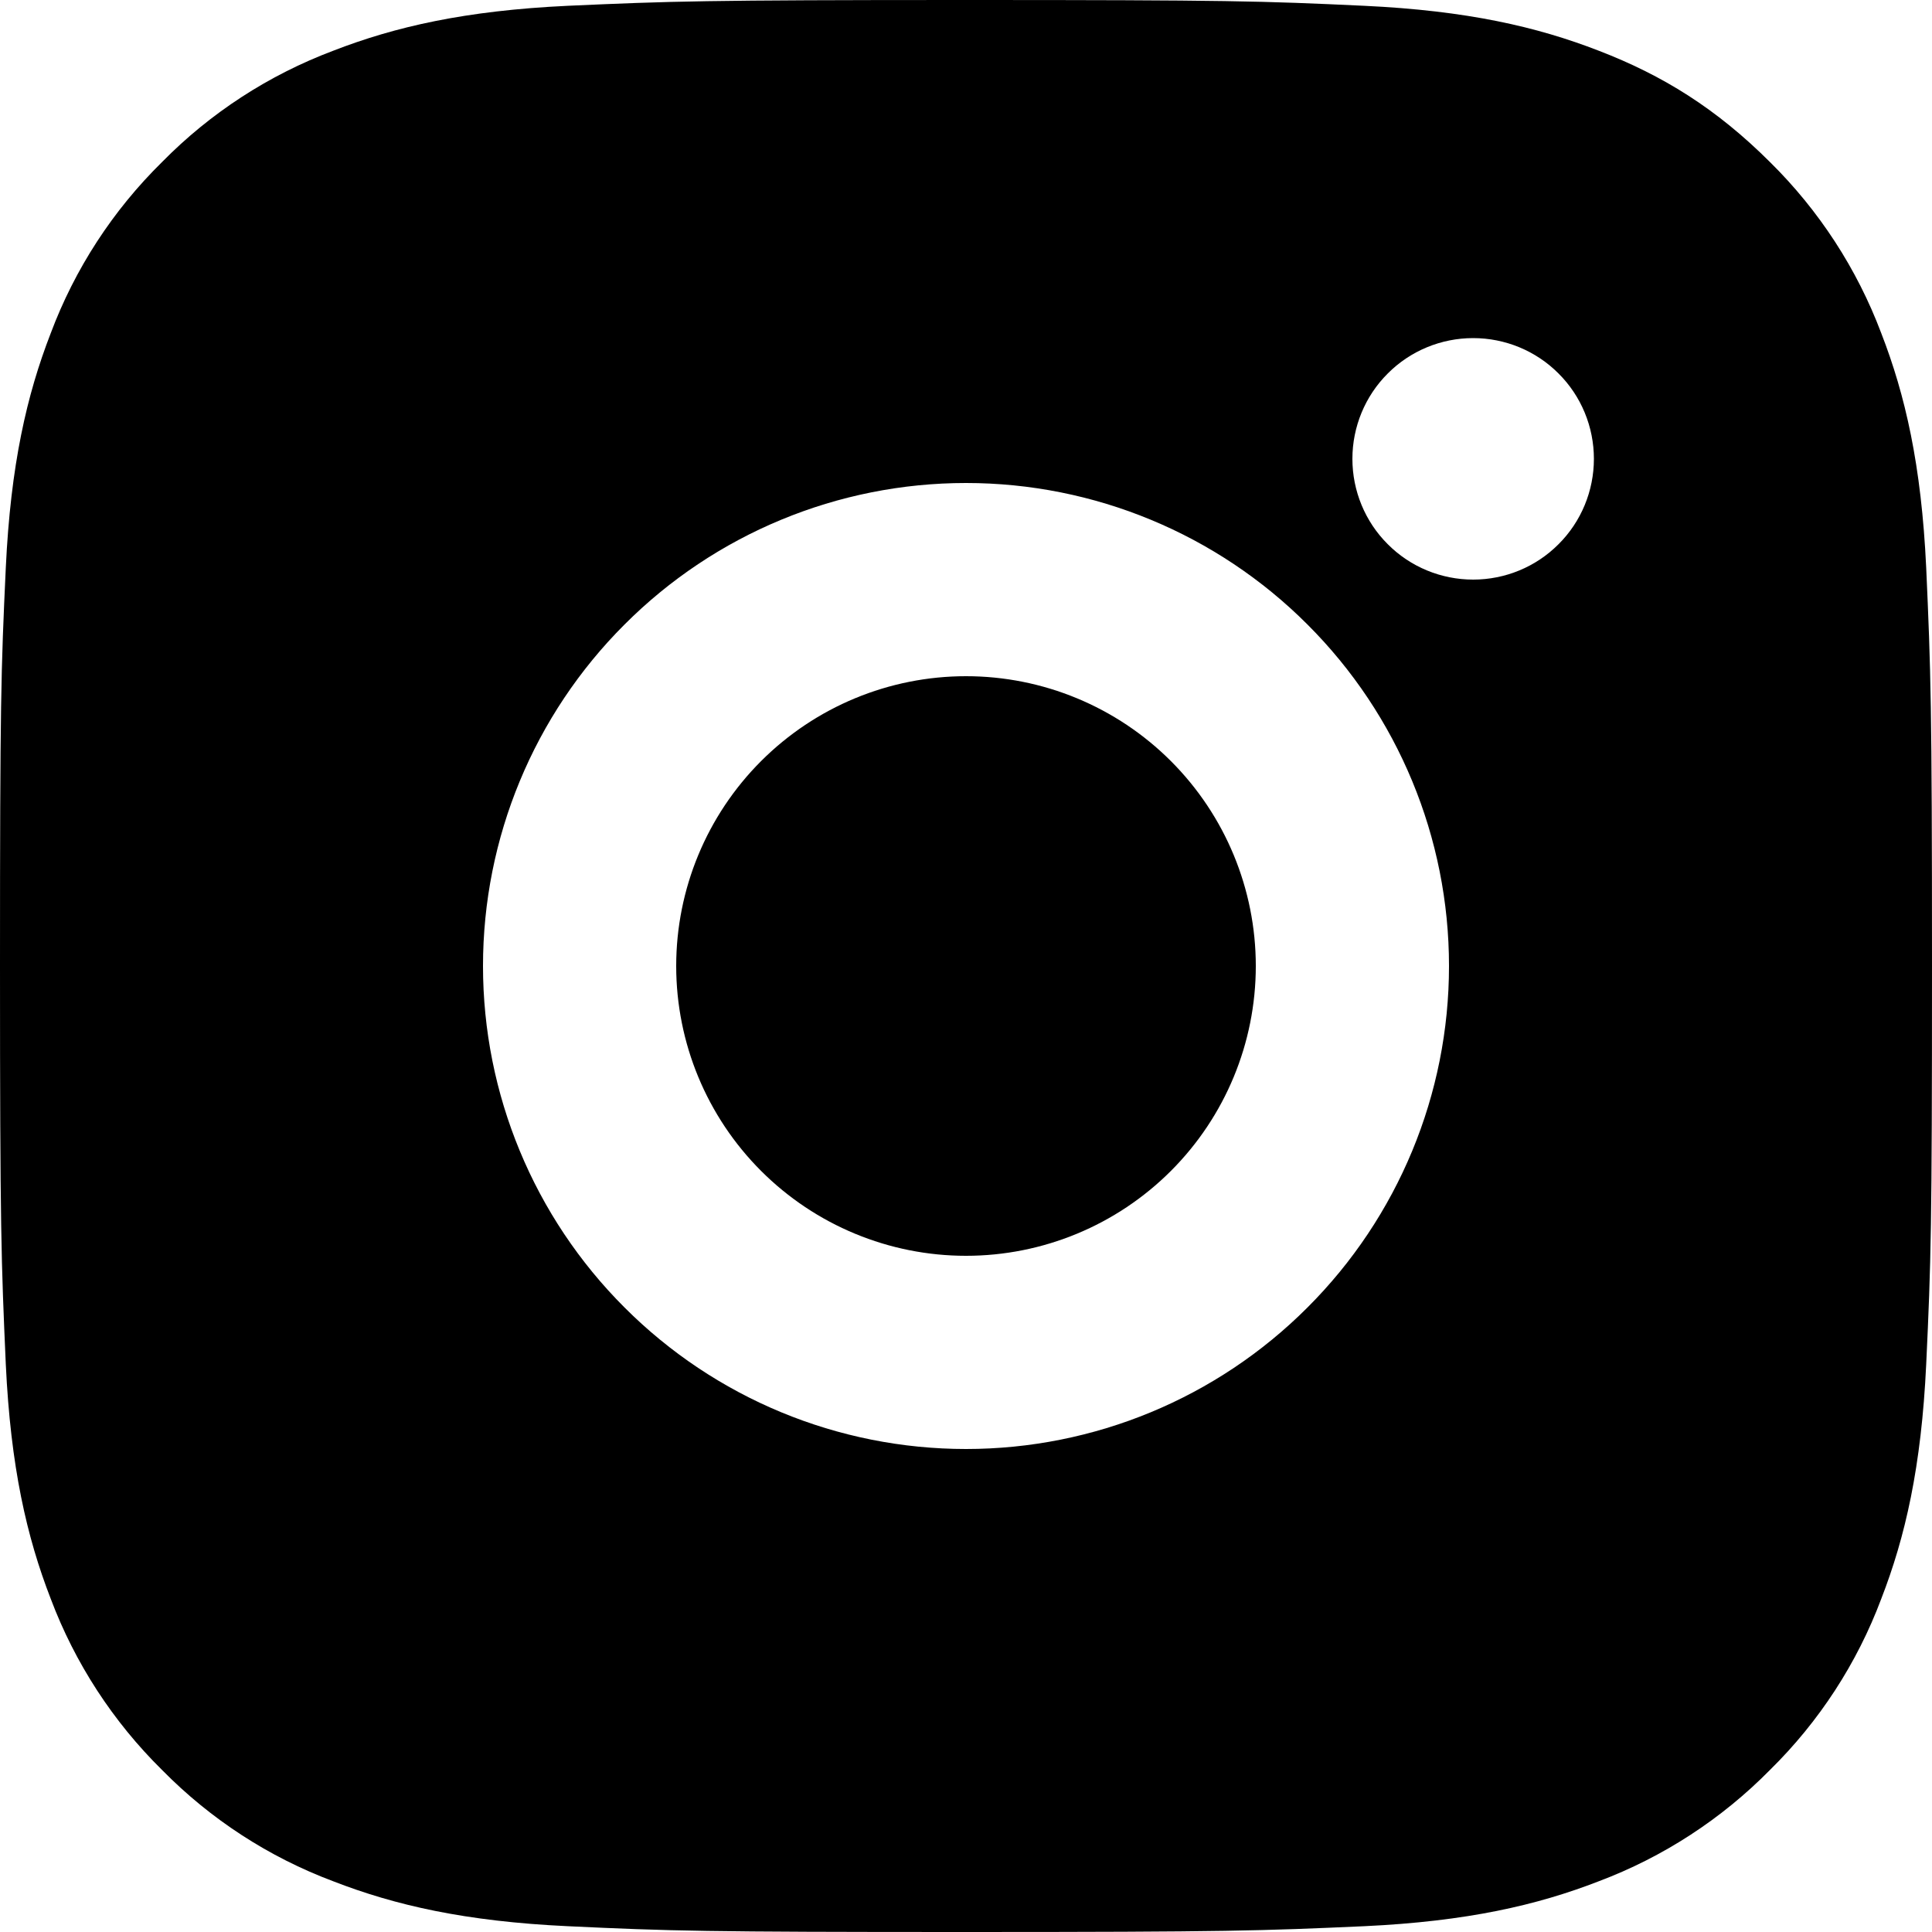
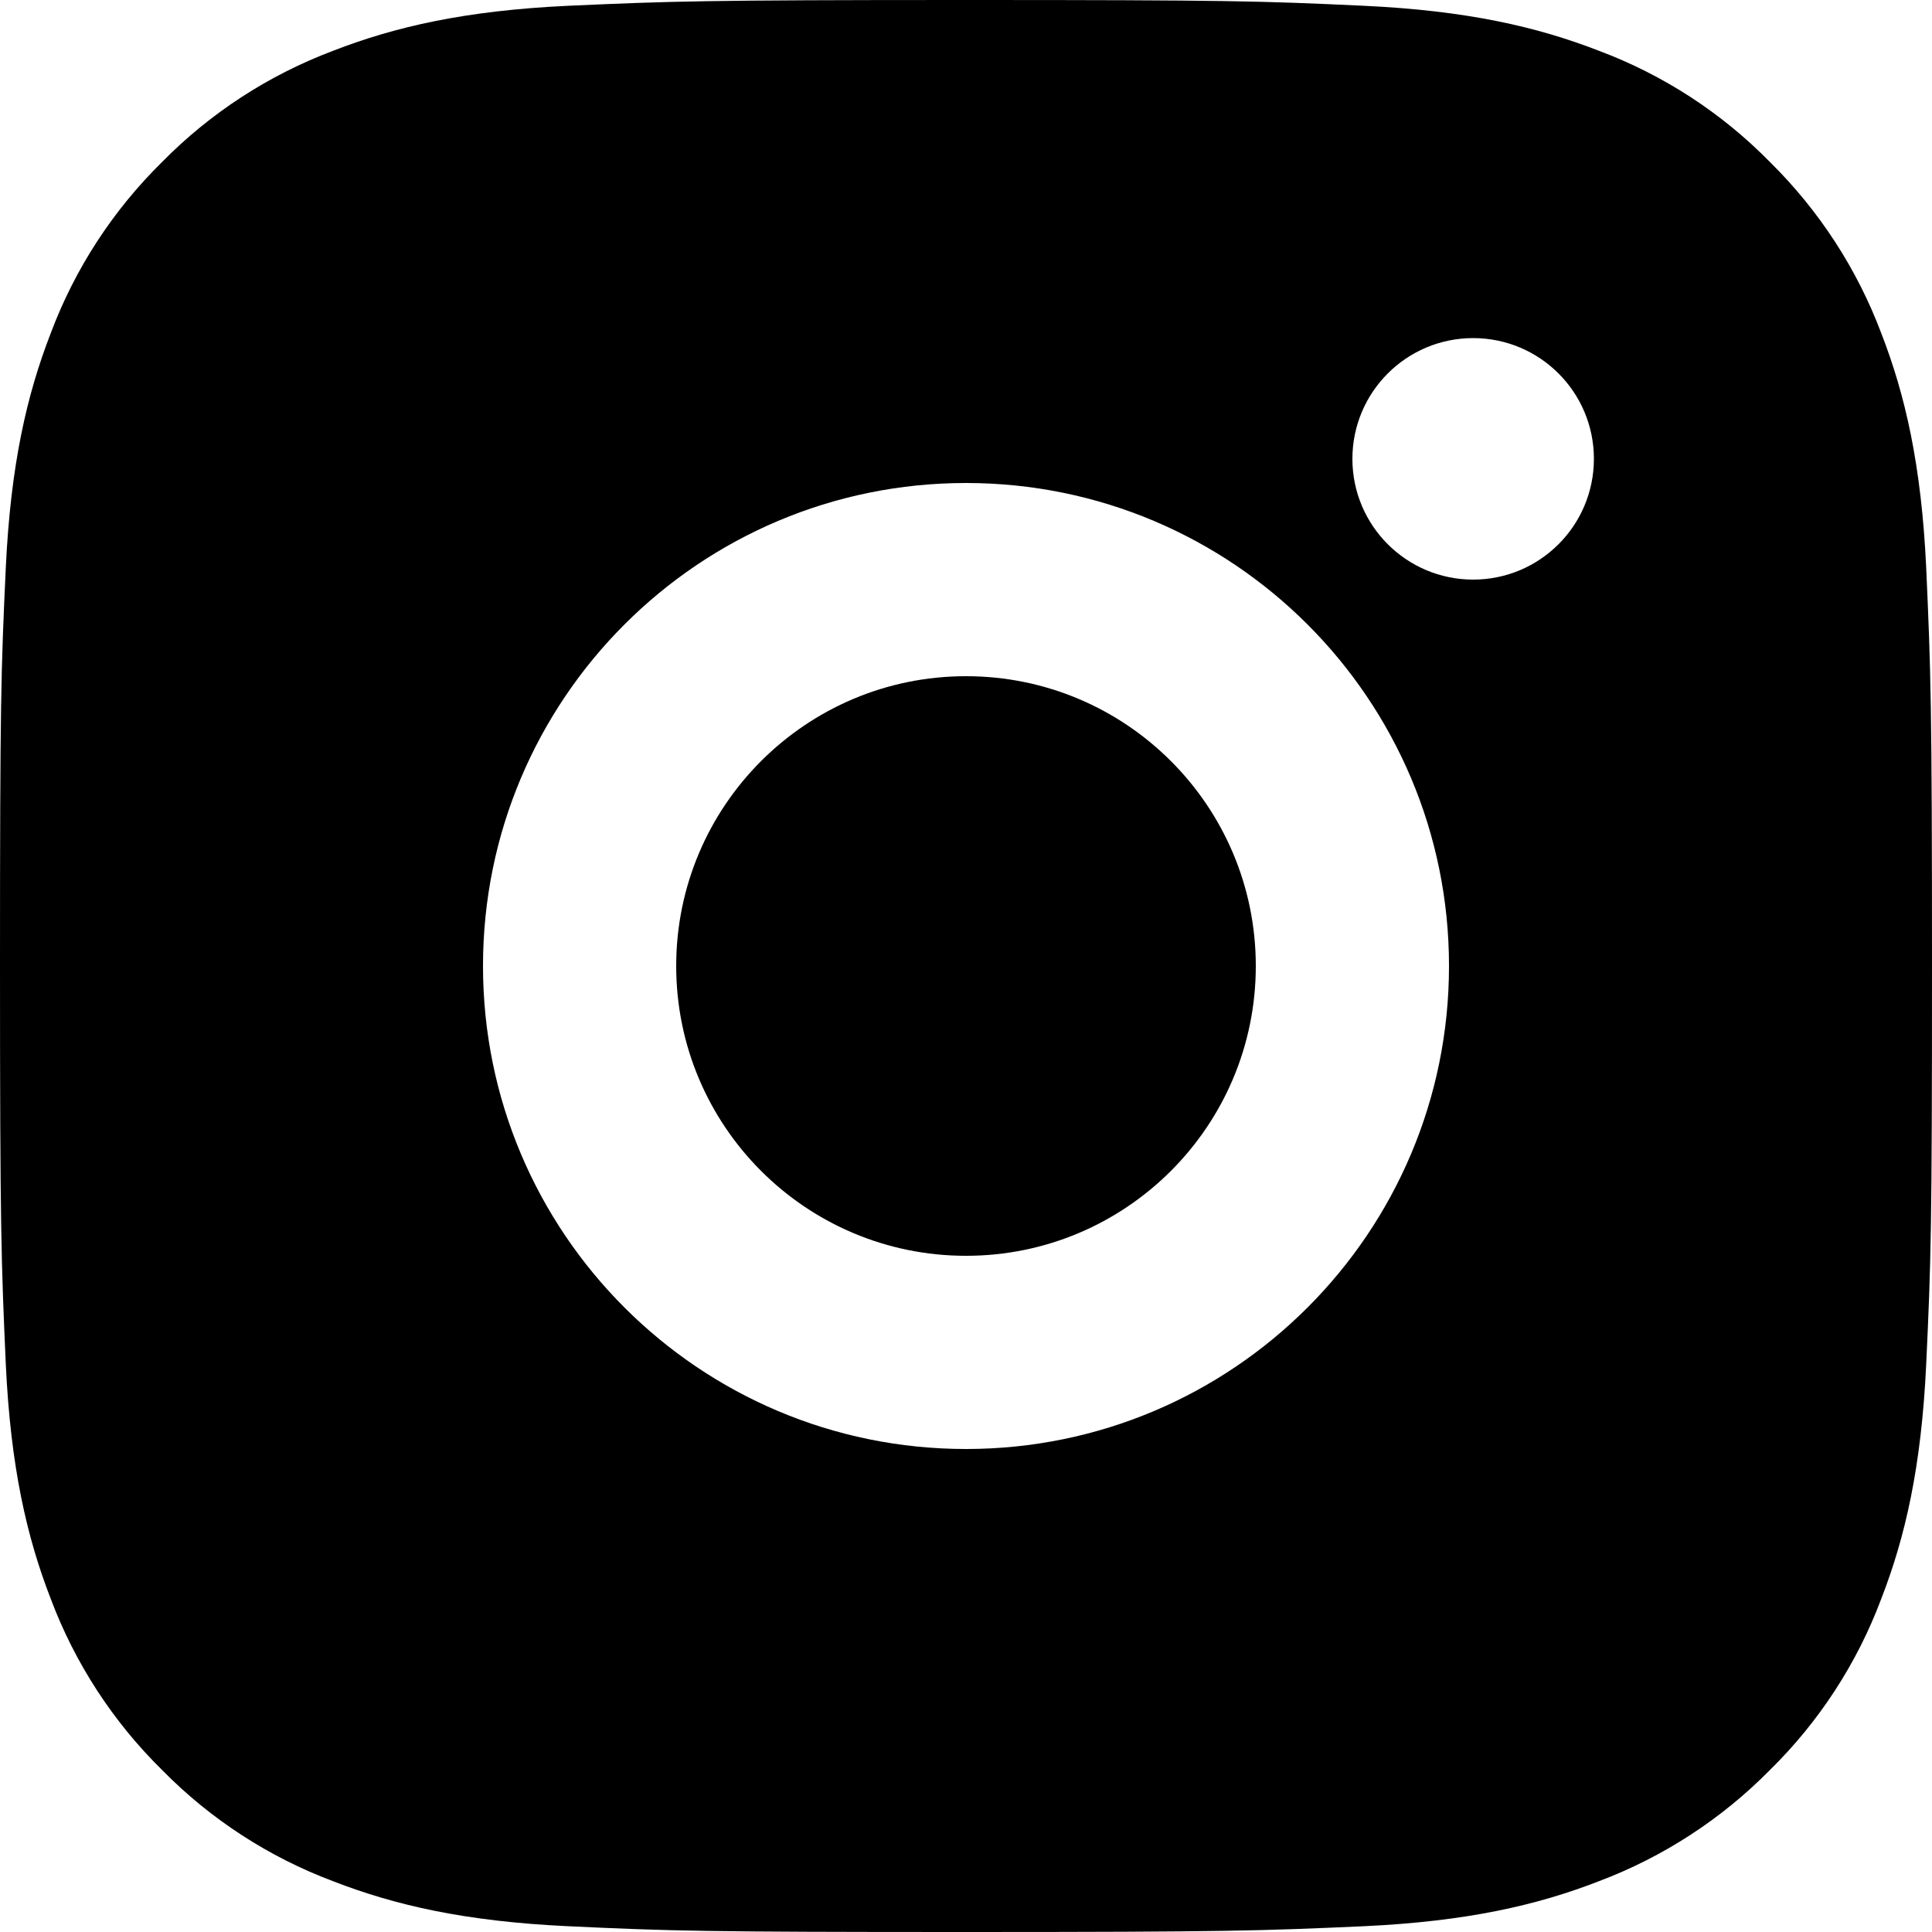
- <svg xmlns="http://www.w3.org/2000/svg" width="16" height="16" viewBox="0 0 16 16" fill="none">
-   <path d="M8 0C10.174 0 10.445 0.008 11.298 0.048C12.15 0.088 12.73 0.222 13.24 0.42C13.768 0.623 14.213 0.898 14.658 1.342C15.064 1.742 15.379 2.226 15.58 2.76C15.778 3.27 15.912 3.85 15.952 4.702C15.99 5.555 16 5.826 16 8C16 10.174 15.992 10.445 15.952 11.298C15.912 12.15 15.778 12.73 15.58 13.24C15.38 13.774 15.065 14.258 14.658 14.658C14.258 15.064 13.774 15.379 13.24 15.58C12.73 15.778 12.15 15.912 11.298 15.952C10.445 15.99 10.174 16 8 16C5.826 16 5.555 15.992 4.702 15.952C3.85 15.912 3.27 15.778 2.76 15.58C2.226 15.38 1.742 15.065 1.342 14.658C0.936 14.258 0.621 13.774 0.42 13.24C0.222 12.73 0.088 12.15 0.048 11.298C0.01 10.445 0 10.174 0 8C0 5.826 0.008 5.555 0.048 4.702C0.088 3.85 0.222 3.27 0.42 2.76C0.62 2.226 0.935 1.742 1.342 1.342C1.742 0.935 2.226 0.621 2.76 0.42C3.27 0.222 3.85 0.088 4.702 0.048C5.555 0.01 5.826 0 8 0ZM8 4C6.939 4 5.922 4.421 5.172 5.172C4.421 5.922 4 6.939 4 8C4 9.061 4.421 10.078 5.172 10.828C5.922 11.579 6.939 12 8 12C9.061 12 10.078 11.579 10.828 10.828C11.579 10.078 12 9.061 12 8C12 6.939 11.579 5.922 10.828 5.172C10.078 4.421 9.061 4 8 4ZM13.2 3.8C13.2 3.535 13.095 3.28 12.907 3.093C12.72 2.905 12.465 2.8 12.2 2.8C11.935 2.8 11.68 2.905 11.493 3.093C11.305 3.28 11.2 3.535 11.2 3.8C11.2 4.065 11.305 4.32 11.493 4.507C11.68 4.695 11.935 4.8 12.2 4.8C12.465 4.8 12.72 4.695 12.907 4.507C13.095 4.32 13.2 4.065 13.2 3.8ZM8 5.6C8.637 5.6 9.247 5.853 9.697 6.303C10.147 6.753 10.4 7.363 10.4 8C10.4 8.637 10.147 9.247 9.697 9.697C9.247 10.147 8.637 10.4 8 10.4C7.363 10.4 6.753 10.147 6.303 9.697C5.853 9.247 5.6 8.637 5.6 8C5.6 7.363 5.853 6.753 6.303 6.303C6.753 5.853 7.363 5.6 8 5.6Z" fill="currentColor" />
+ <svg xmlns="http://www.w3.org/2000/svg" width="16" height="16" fill="none">
+   <path d="M8 0c2.174 0 2.445.008 3.298.048.852.04 1.432.174 1.942.372a3.9 3.9 0 011.418.922c.406.4.721.884.922 1.418.198.51.332 1.09.372 1.942C15.99 5.555 16 5.826 16 8s-.008 2.445-.048 3.298c-.04.852-.174 1.432-.372 1.942a3.907 3.907 0 01-.922 1.418 3.94 3.94 0 01-1.418.922c-.51.198-1.09.332-1.942.372C10.445 15.99 10.174 16 8 16s-2.445-.008-3.298-.048c-.852-.04-1.432-.174-1.942-.372a3.911 3.911 0 01-1.418-.922A3.923 3.923 0 01.42 13.24c-.198-.51-.332-1.09-.372-1.942C.01 10.445 0 10.174 0 8s.008-2.445.048-3.298C.088 3.85.222 3.27.42 2.76c.2-.534.515-1.018.922-1.418.4-.407.884-.721 1.418-.922C3.27.222 3.85.088 4.702.048 5.555.01 5.826 0 8 0zm0 4a4 4 0 100 8 4 4 0 000-8zm5.2-.2a1 1 0 10-2 0 1 1 0 002 0zM8 5.6a2.4 2.4 0 110 4.8 2.4 2.4 0 010-4.8z" fill="currentColor" />
</svg>
